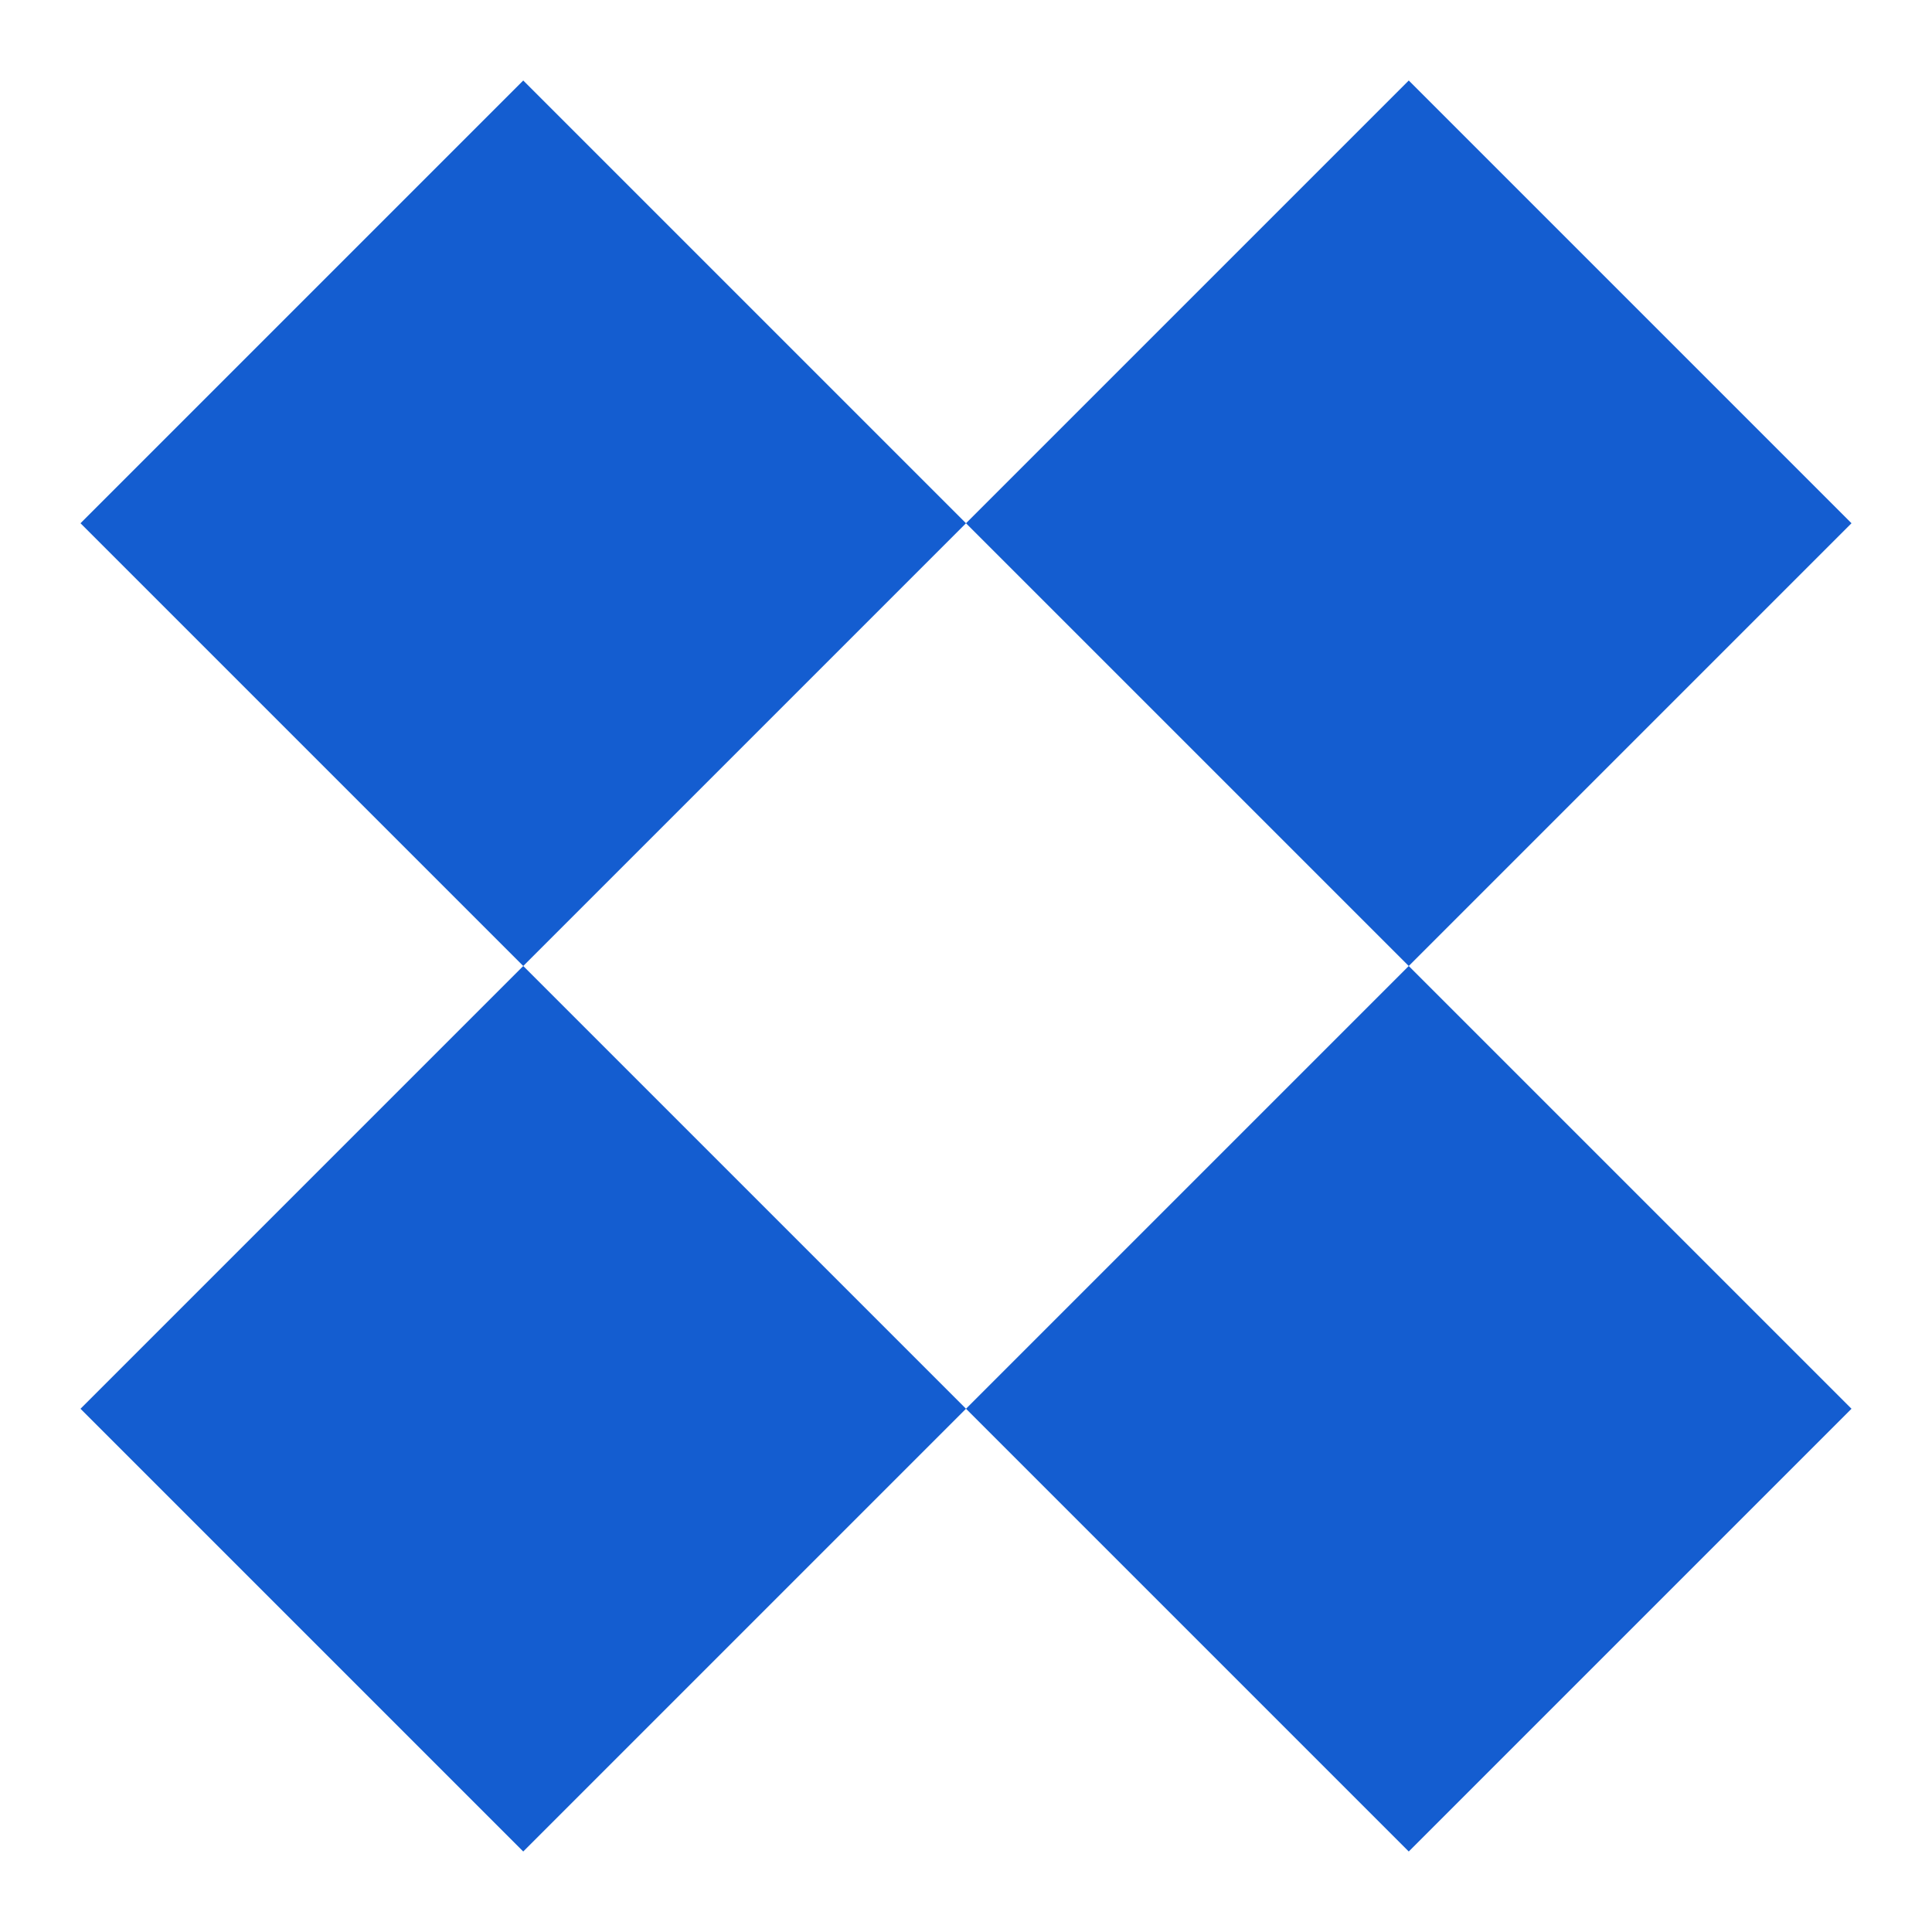
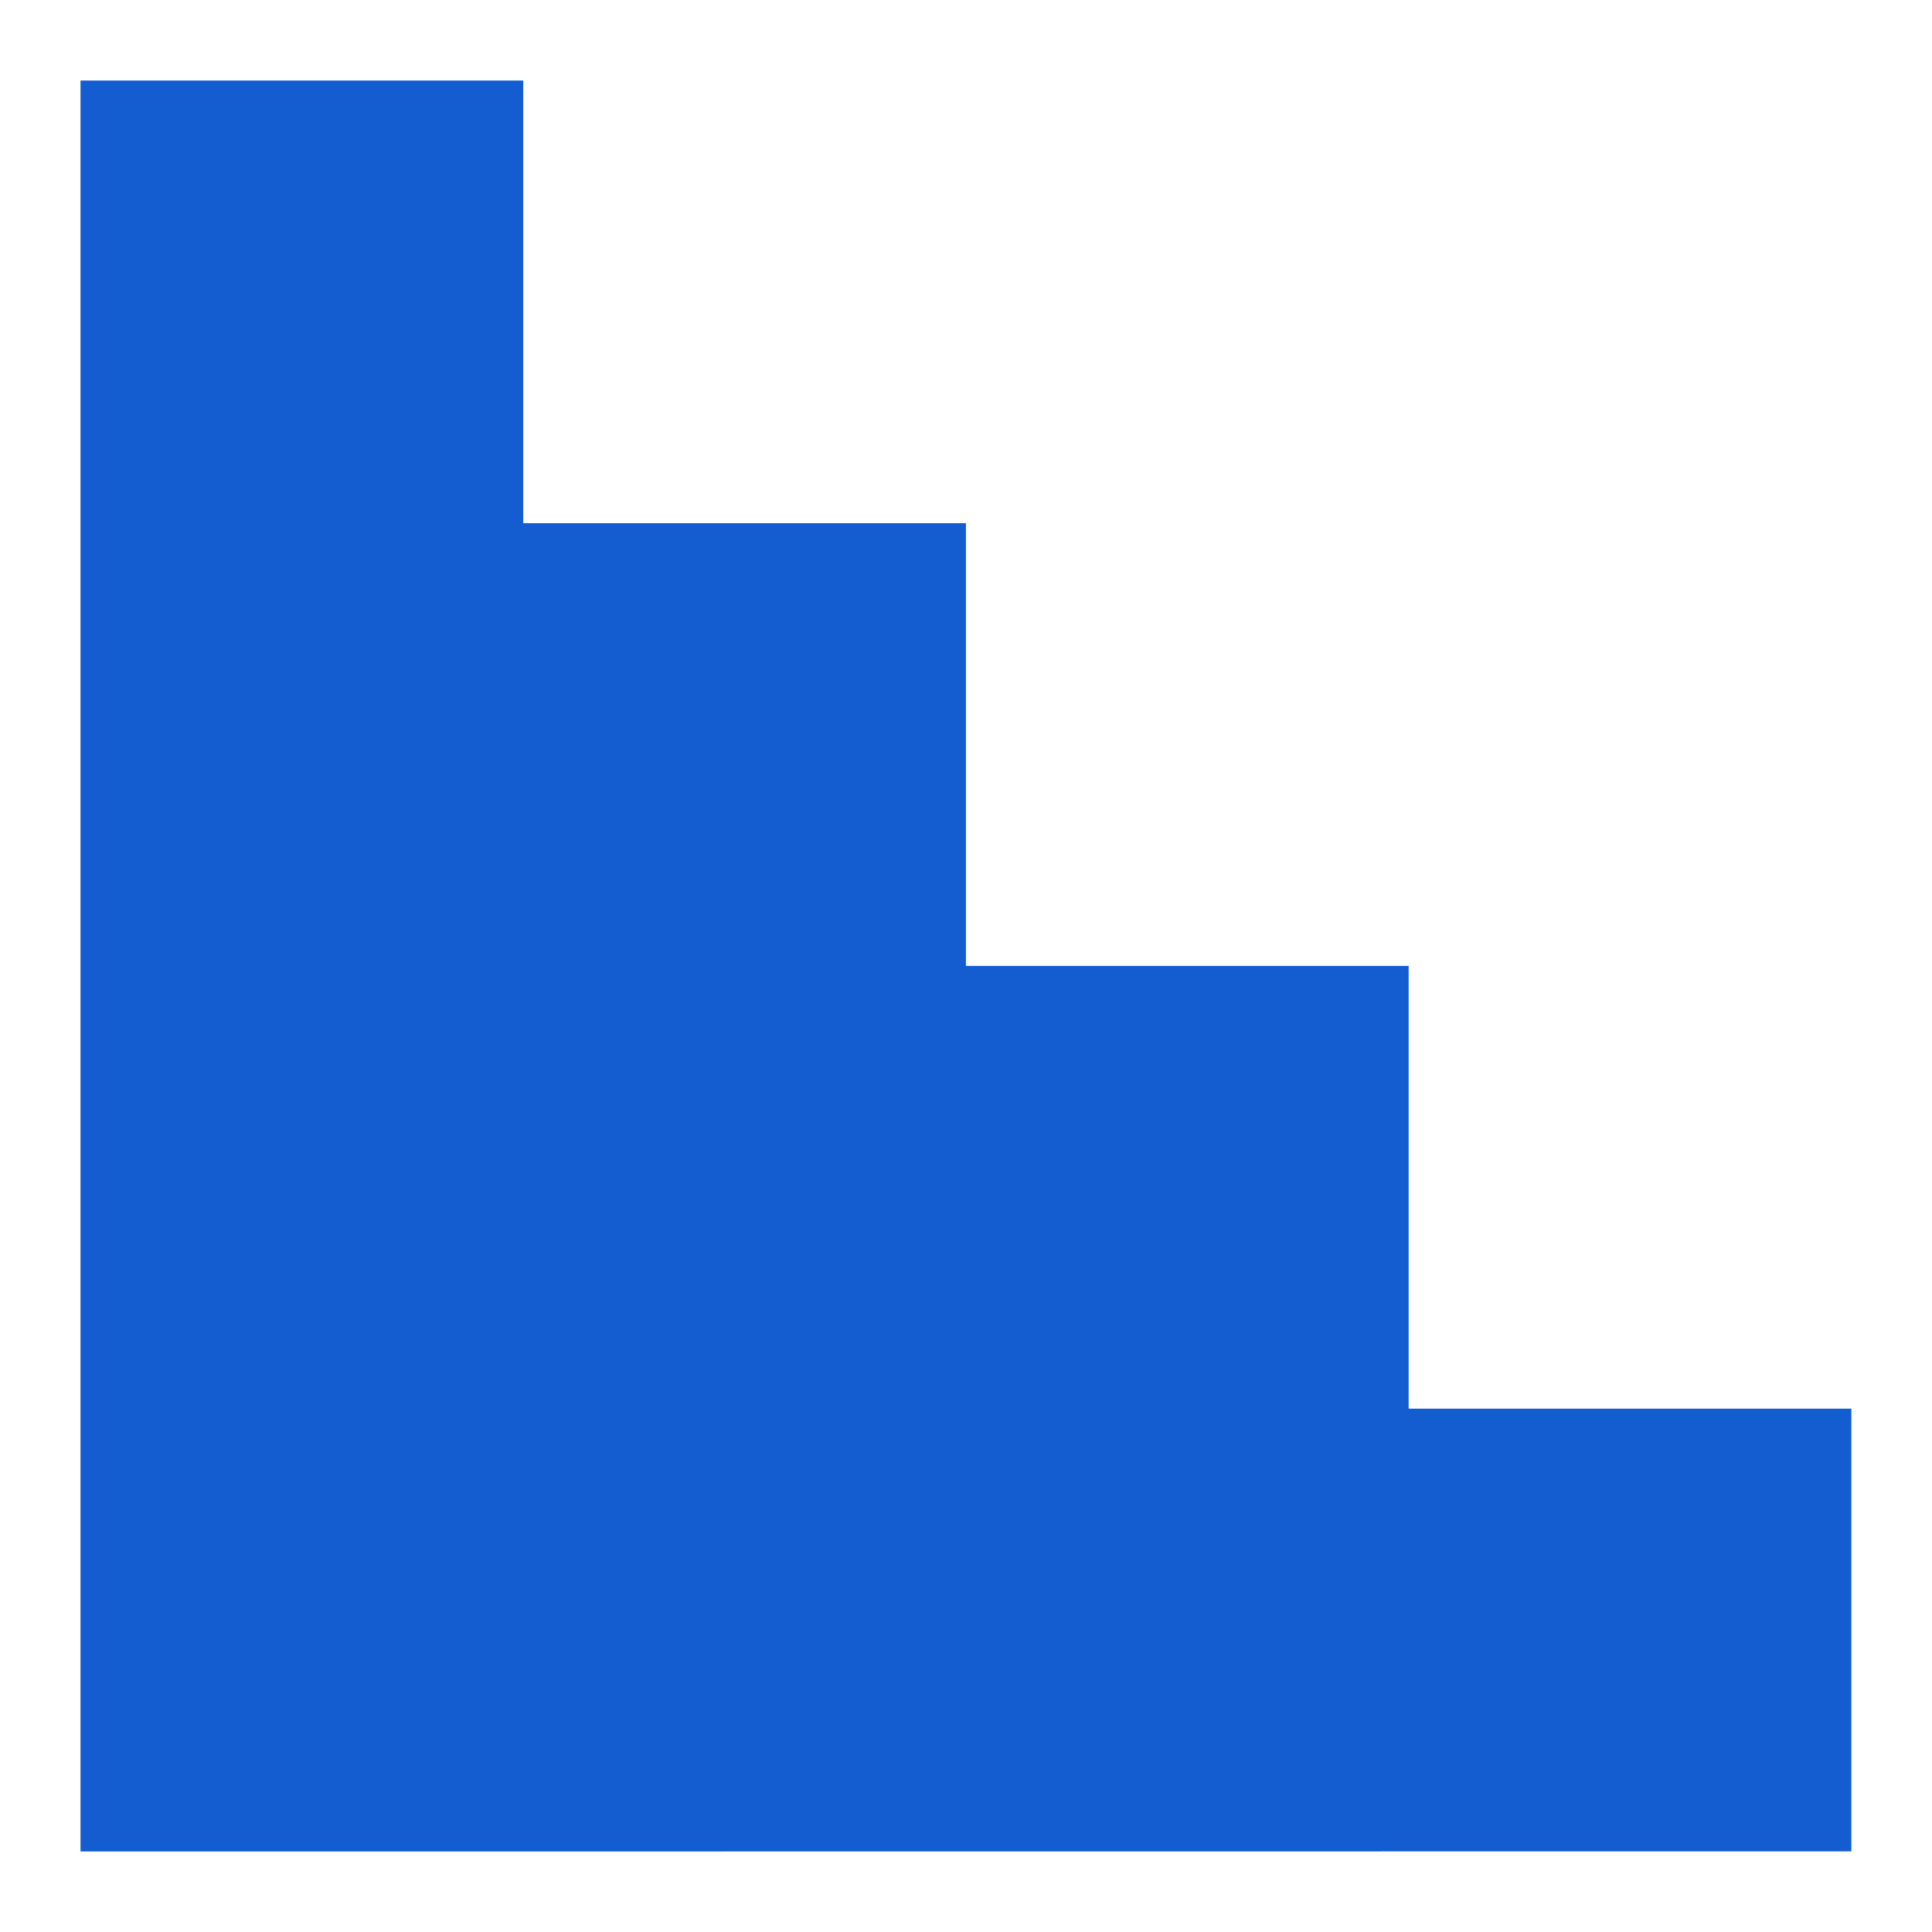
<svg xmlns="http://www.w3.org/2000/svg" id="a" width="96" height="96" viewBox="0 0 96 96">
-   <path d="M48,26l-22,22L4,26,26,4l22,22ZM92,26l-22-22-22,22,22,22,22-22ZM4,70l22,22,22-22-22-22-22,22ZM48,70l22,22,22-22-22-22-22,22Z" fill="#145DD0" stroke-width="0" />
+   <path d="M69.995,69.994v-21.998h-21.998v-21.998h-21.998V4H4v88l87.993-.007v-21.998h-21.998Z" fill="#145DD0" stroke-width="0" />
</svg>
